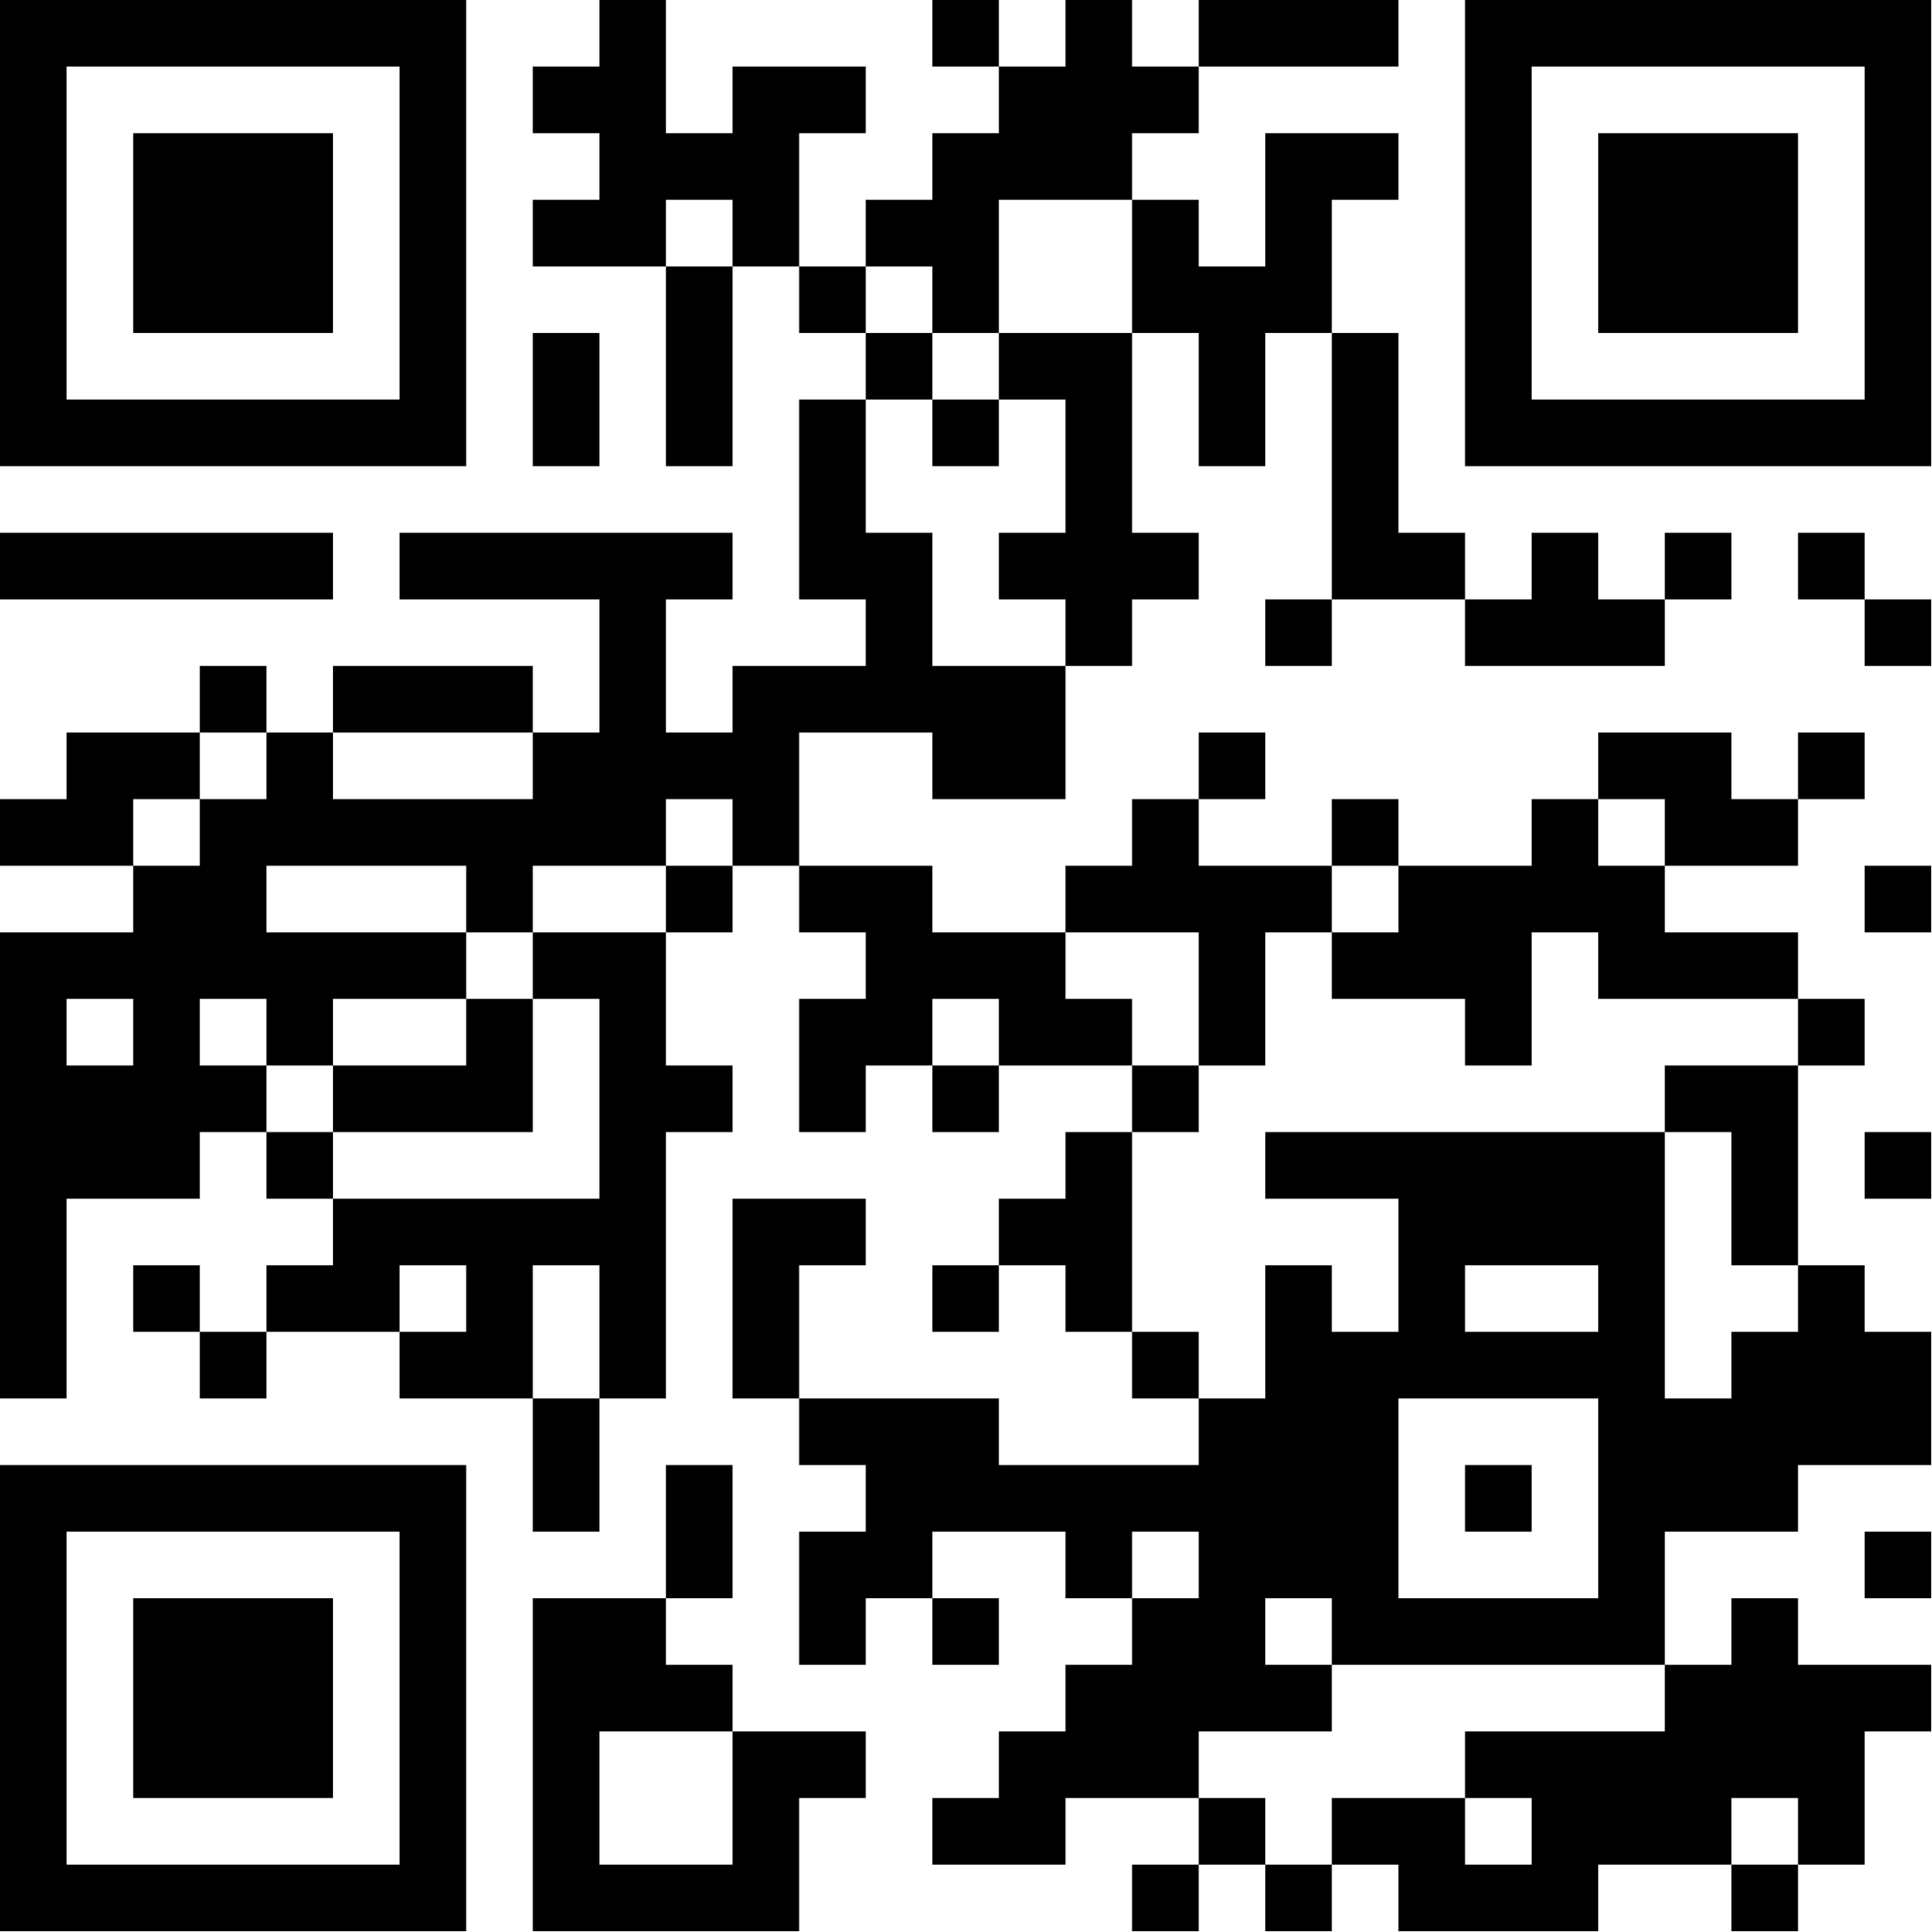
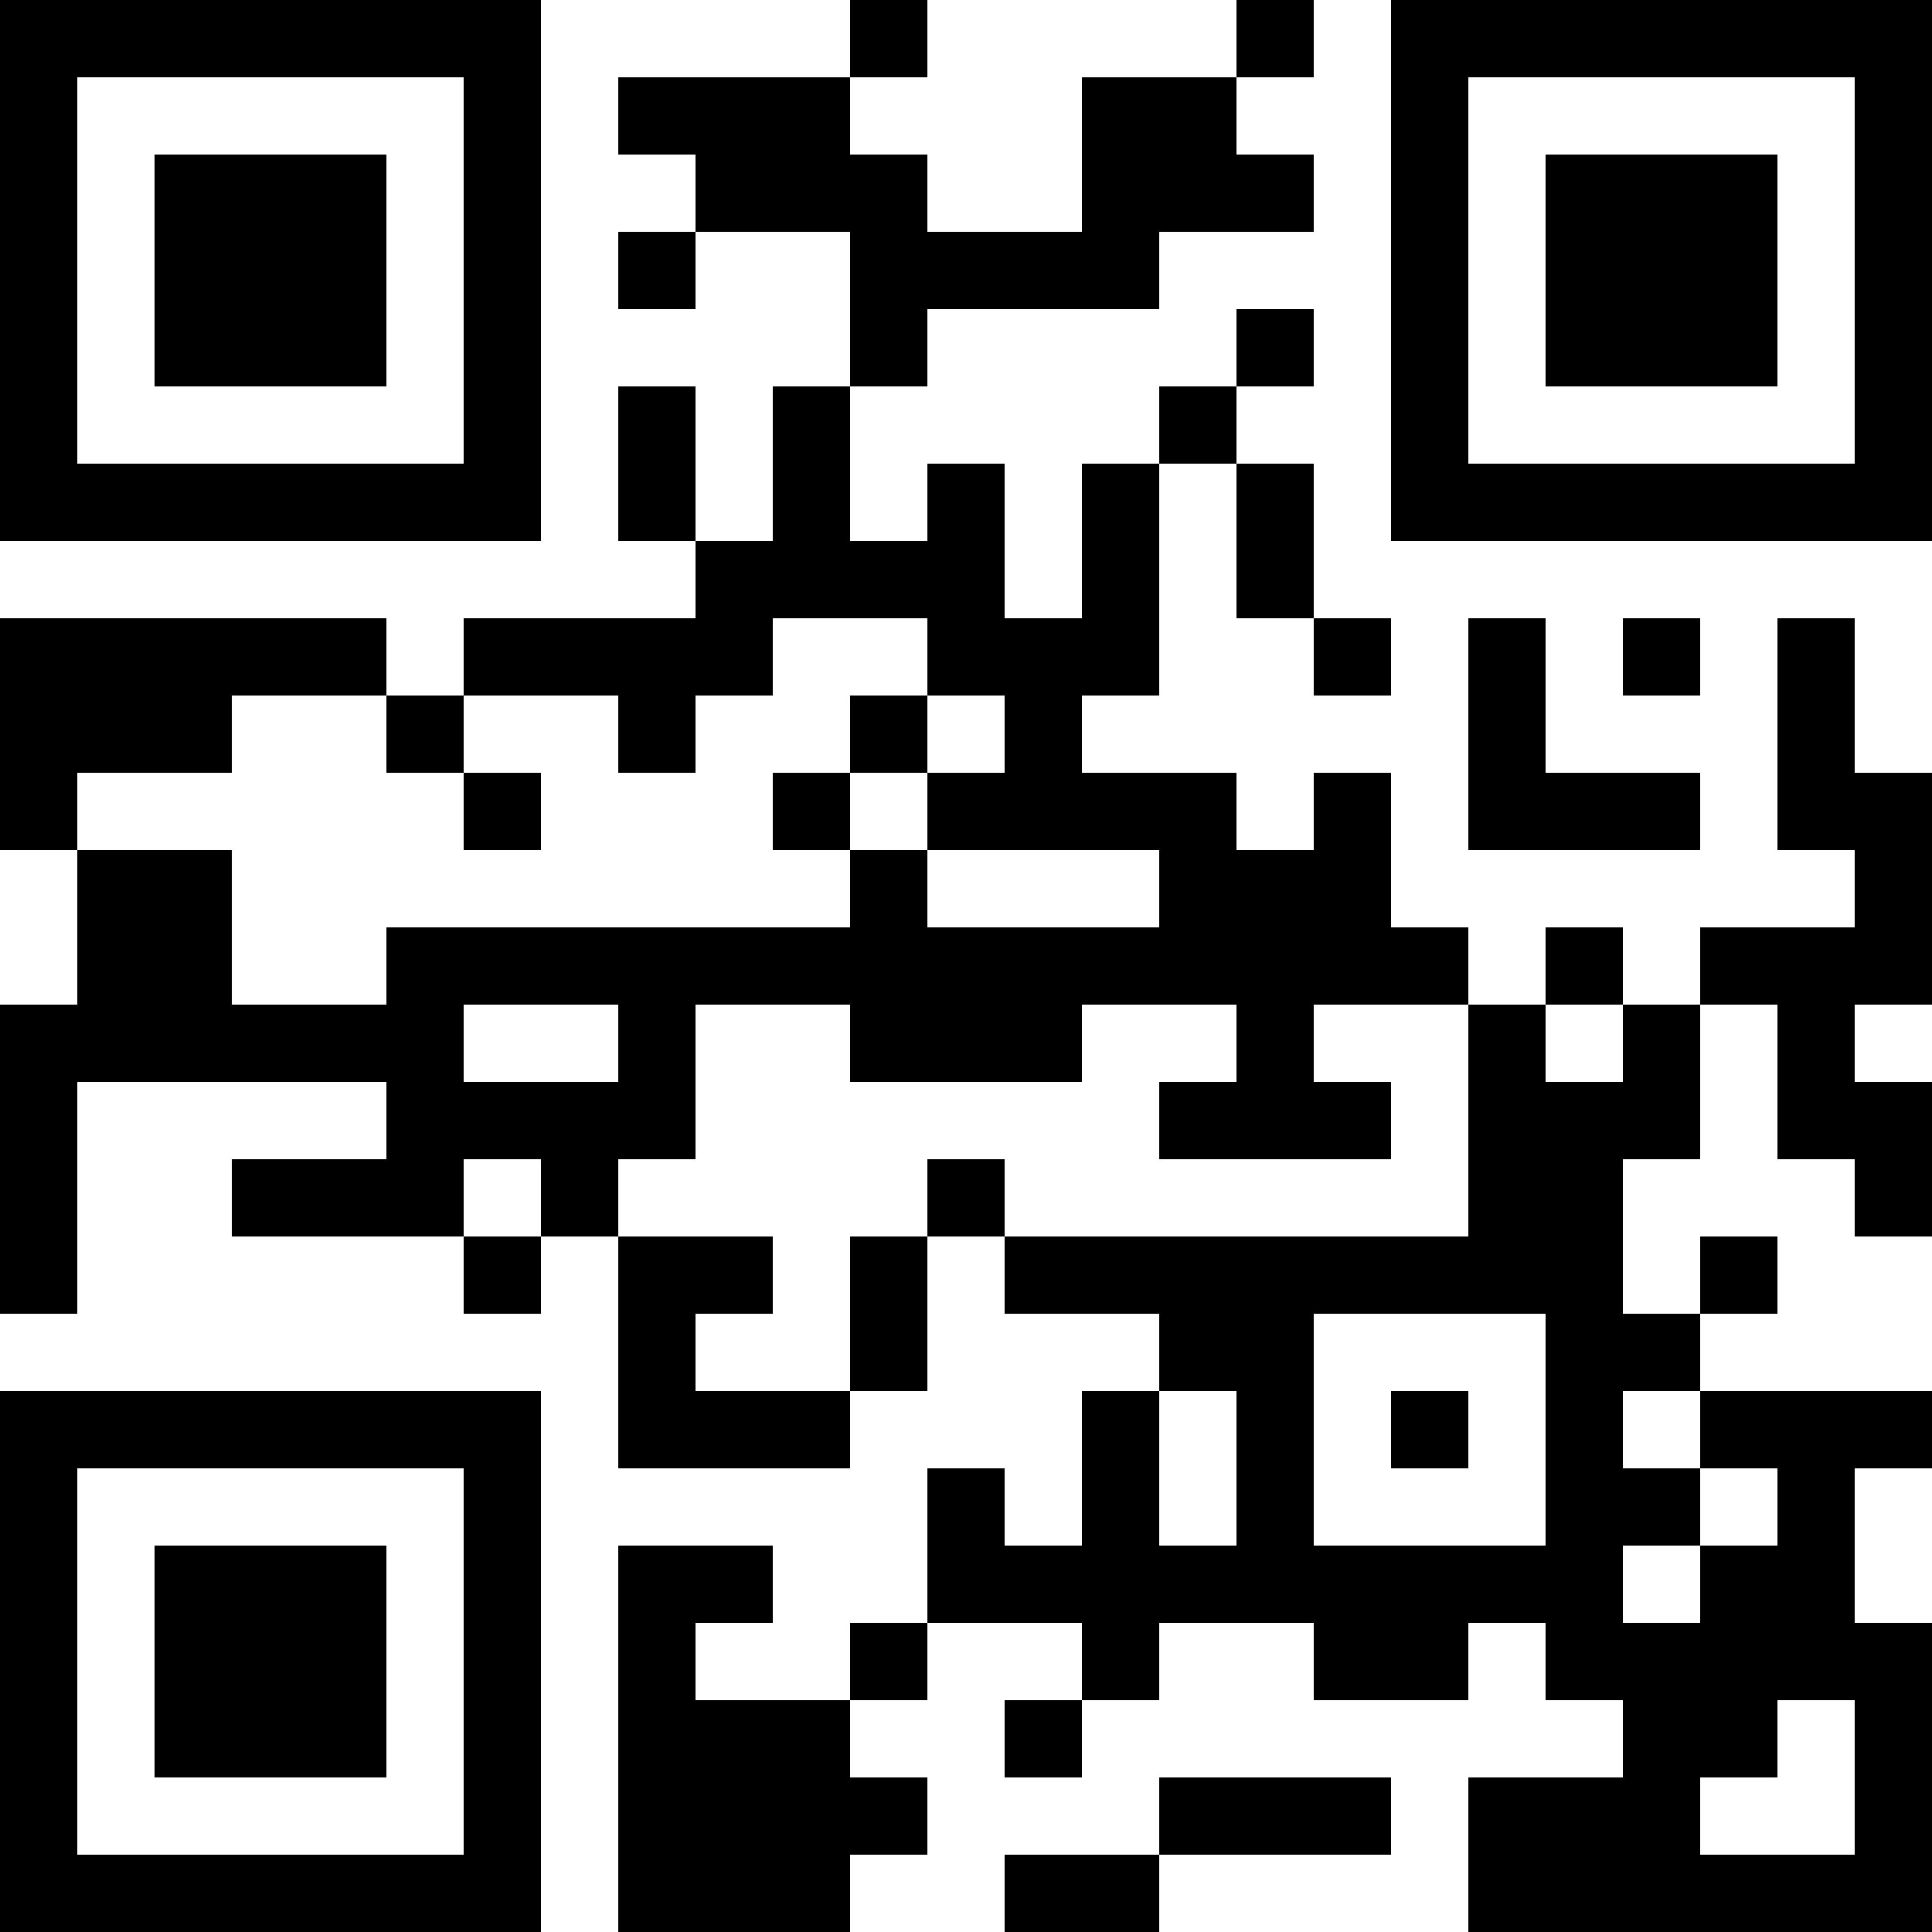
- <svg xmlns="http://www.w3.org/2000/svg" version="1.1" width="580" height="580">
-   <rect style="fill:rgb(255, 255, 255);fill-opacity:1" x="0" y="0" width="580" height="580" />
+ <svg xmlns="http://www.w3.org/2000/svg" version="1.1" width="600" height="600">
+   <rect style="fill:rgb(255, 255, 255);fill-opacity:1" x="0" y="0" width="600" height="600" />
  <g id="elements">
-     <path style="fill:rgb(0, 0, 0)" d="M 0,0 l 20,0 0,20 -20,0 z M 20,0 l 20,0 0,20 -20,0 z M 40,0 l 20,0 0,20 -20,0 z M 60,0 l 20,0 0,20 -20,0 z M 80,0 l 20,0 0,20 -20,0 z M 100,0 l 20,0 0,20 -20,0 z M 120,0 l 20,0 0,20 -20,0 z M 180,0 l 20,0 0,20 -20,0 z M 280,0 l 20,0 0,20 -20,0 z M 320,0 l 20,0 0,20 -20,0 z M 360,0 l 20,0 0,20 -20,0 z M 380,0 l 20,0 0,20 -20,0 z M 400,0 l 20,0 0,20 -20,0 z M 440,0 l 20,0 0,20 -20,0 z M 460,0 l 20,0 0,20 -20,0 z M 480,0 l 20,0 0,20 -20,0 z M 500,0 l 20,0 0,20 -20,0 z M 520,0 l 20,0 0,20 -20,0 z M 540,0 l 20,0 0,20 -20,0 z M 560,0 l 20,0 0,20 -20,0 z M 0,20 l 20,0 0,20 -20,0 z M 120,20 l 20,0 0,20 -20,0 z M 160,20 l 20,0 0,20 -20,0 z M 180,20 l 20,0 0,20 -20,0 z M 220,20 l 20,0 0,20 -20,0 z M 240,20 l 20,0 0,20 -20,0 z M 300,20 l 20,0 0,20 -20,0 z M 320,20 l 20,0 0,20 -20,0 z M 340,20 l 20,0 0,20 -20,0 z M 440,20 l 20,0 0,20 -20,0 z M 560,20 l 20,0 0,20 -20,0 z M 0,40 l 20,0 0,20 -20,0 z M 40,40 l 20,0 0,20 -20,0 z M 60,40 l 20,0 0,20 -20,0 z M 80,40 l 20,0 0,20 -20,0 z M 120,40 l 20,0 0,20 -20,0 z M 180,40 l 20,0 0,20 -20,0 z M 200,40 l 20,0 0,20 -20,0 z M 220,40 l 20,0 0,20 -20,0 z M 280,40 l 20,0 0,20 -20,0 z M 300,40 l 20,0 0,20 -20,0 z M 320,40 l 20,0 0,20 -20,0 z M 380,40 l 20,0 0,20 -20,0 z M 400,40 l 20,0 0,20 -20,0 z M 440,40 l 20,0 0,20 -20,0 z M 480,40 l 20,0 0,20 -20,0 z M 500,40 l 20,0 0,20 -20,0 z M 520,40 l 20,0 0,20 -20,0 z M 560,40 l 20,0 0,20 -20,0 z M 0,60 l 20,0 0,20 -20,0 z M 40,60 l 20,0 0,20 -20,0 z M 60,60 l 20,0 0,20 -20,0 z M 80,60 l 20,0 0,20 -20,0 z M 120,60 l 20,0 0,20 -20,0 z M 160,60 l 20,0 0,20 -20,0 z M 180,60 l 20,0 0,20 -20,0 z M 220,60 l 20,0 0,20 -20,0 z M 260,60 l 20,0 0,20 -20,0 z M 280,60 l 20,0 0,20 -20,0 z M 340,60 l 20,0 0,20 -20,0 z M 380,60 l 20,0 0,20 -20,0 z M 440,60 l 20,0 0,20 -20,0 z M 480,60 l 20,0 0,20 -20,0 z M 500,60 l 20,0 0,20 -20,0 z M 520,60 l 20,0 0,20 -20,0 z M 560,60 l 20,0 0,20 -20,0 z M 0,80 l 20,0 0,20 -20,0 z M 40,80 l 20,0 0,20 -20,0 z M 60,80 l 20,0 0,20 -20,0 z M 80,80 l 20,0 0,20 -20,0 z M 120,80 l 20,0 0,20 -20,0 z M 200,80 l 20,0 0,20 -20,0 z M 240,80 l 20,0 0,20 -20,0 z M 280,80 l 20,0 0,20 -20,0 z M 340,80 l 20,0 0,20 -20,0 z M 360,80 l 20,0 0,20 -20,0 z M 380,80 l 20,0 0,20 -20,0 z M 440,80 l 20,0 0,20 -20,0 z M 480,80 l 20,0 0,20 -20,0 z M 500,80 l 20,0 0,20 -20,0 z M 520,80 l 20,0 0,20 -20,0 z M 560,80 l 20,0 0,20 -20,0 z M 0,100 l 20,0 0,20 -20,0 z M 120,100 l 20,0 0,20 -20,0 z M 160,100 l 20,0 0,20 -20,0 z M 200,100 l 20,0 0,20 -20,0 z M 260,100 l 20,0 0,20 -20,0 z M 300,100 l 20,0 0,20 -20,0 z M 320,100 l 20,0 0,20 -20,0 z M 360,100 l 20,0 0,20 -20,0 z M 400,100 l 20,0 0,20 -20,0 z M 440,100 l 20,0 0,20 -20,0 z M 560,100 l 20,0 0,20 -20,0 z M 0,120 l 20,0 0,20 -20,0 z M 20,120 l 20,0 0,20 -20,0 z M 40,120 l 20,0 0,20 -20,0 z M 60,120 l 20,0 0,20 -20,0 z M 80,120 l 20,0 0,20 -20,0 z M 100,120 l 20,0 0,20 -20,0 z M 120,120 l 20,0 0,20 -20,0 z M 160,120 l 20,0 0,20 -20,0 z M 200,120 l 20,0 0,20 -20,0 z M 240,120 l 20,0 0,20 -20,0 z M 280,120 l 20,0 0,20 -20,0 z M 320,120 l 20,0 0,20 -20,0 z M 360,120 l 20,0 0,20 -20,0 z M 400,120 l 20,0 0,20 -20,0 z M 440,120 l 20,0 0,20 -20,0 z M 460,120 l 20,0 0,20 -20,0 z M 480,120 l 20,0 0,20 -20,0 z M 500,120 l 20,0 0,20 -20,0 z M 520,120 l 20,0 0,20 -20,0 z M 540,120 l 20,0 0,20 -20,0 z M 560,120 l 20,0 0,20 -20,0 z M 240,140 l 20,0 0,20 -20,0 z M 320,140 l 20,0 0,20 -20,0 z M 400,140 l 20,0 0,20 -20,0 z M 0,160 l 20,0 0,20 -20,0 z M 20,160 l 20,0 0,20 -20,0 z M 40,160 l 20,0 0,20 -20,0 z M 60,160 l 20,0 0,20 -20,0 z M 80,160 l 20,0 0,20 -20,0 z M 120,160 l 20,0 0,20 -20,0 z M 140,160 l 20,0 0,20 -20,0 z M 160,160 l 20,0 0,20 -20,0 z M 180,160 l 20,0 0,20 -20,0 z M 200,160 l 20,0 0,20 -20,0 z M 240,160 l 20,0 0,20 -20,0 z M 260,160 l 20,0 0,20 -20,0 z M 300,160 l 20,0 0,20 -20,0 z M 320,160 l 20,0 0,20 -20,0 z M 340,160 l 20,0 0,20 -20,0 z M 400,160 l 20,0 0,20 -20,0 z M 420,160 l 20,0 0,20 -20,0 z M 460,160 l 20,0 0,20 -20,0 z M 500,160 l 20,0 0,20 -20,0 z M 540,160 l 20,0 0,20 -20,0 z M 180,180 l 20,0 0,20 -20,0 z M 260,180 l 20,0 0,20 -20,0 z M 320,180 l 20,0 0,20 -20,0 z M 380,180 l 20,0 0,20 -20,0 z M 440,180 l 20,0 0,20 -20,0 z M 460,180 l 20,0 0,20 -20,0 z M 480,180 l 20,0 0,20 -20,0 z M 560,180 l 20,0 0,20 -20,0 z M 60,200 l 20,0 0,20 -20,0 z M 100,200 l 20,0 0,20 -20,0 z M 120,200 l 20,0 0,20 -20,0 z M 140,200 l 20,0 0,20 -20,0 z M 180,200 l 20,0 0,20 -20,0 z M 220,200 l 20,0 0,20 -20,0 z M 240,200 l 20,0 0,20 -20,0 z M 260,200 l 20,0 0,20 -20,0 z M 280,200 l 20,0 0,20 -20,0 z M 300,200 l 20,0 0,20 -20,0 z M 20,220 l 20,0 0,20 -20,0 z M 40,220 l 20,0 0,20 -20,0 z M 80,220 l 20,0 0,20 -20,0 z M 160,220 l 20,0 0,20 -20,0 z M 180,220 l 20,0 0,20 -20,0 z M 200,220 l 20,0 0,20 -20,0 z M 220,220 l 20,0 0,20 -20,0 z M 280,220 l 20,0 0,20 -20,0 z M 300,220 l 20,0 0,20 -20,0 z M 360,220 l 20,0 0,20 -20,0 z M 480,220 l 20,0 0,20 -20,0 z M 500,220 l 20,0 0,20 -20,0 z M 540,220 l 20,0 0,20 -20,0 z M 0,240 l 20,0 0,20 -20,0 z M 20,240 l 20,0 0,20 -20,0 z M 60,240 l 20,0 0,20 -20,0 z M 80,240 l 20,0 0,20 -20,0 z M 100,240 l 20,0 0,20 -20,0 z M 120,240 l 20,0 0,20 -20,0 z M 140,240 l 20,0 0,20 -20,0 z M 160,240 l 20,0 0,20 -20,0 z M 180,240 l 20,0 0,20 -20,0 z M 220,240 l 20,0 0,20 -20,0 z M 340,240 l 20,0 0,20 -20,0 z M 400,240 l 20,0 0,20 -20,0 z M 460,240 l 20,0 0,20 -20,0 z M 500,240 l 20,0 0,20 -20,0 z M 520,240 l 20,0 0,20 -20,0 z M 40,260 l 20,0 0,20 -20,0 z M 60,260 l 20,0 0,20 -20,0 z M 140,260 l 20,0 0,20 -20,0 z M 200,260 l 20,0 0,20 -20,0 z M 240,260 l 20,0 0,20 -20,0 z M 260,260 l 20,0 0,20 -20,0 z M 320,260 l 20,0 0,20 -20,0 z M 340,260 l 20,0 0,20 -20,0 z M 360,260 l 20,0 0,20 -20,0 z M 380,260 l 20,0 0,20 -20,0 z M 420,260 l 20,0 0,20 -20,0 z M 440,260 l 20,0 0,20 -20,0 z M 460,260 l 20,0 0,20 -20,0 z M 480,260 l 20,0 0,20 -20,0 z M 560,260 l 20,0 0,20 -20,0 z M 0,280 l 20,0 0,20 -20,0 z M 20,280 l 20,0 0,20 -20,0 z M 40,280 l 20,0 0,20 -20,0 z M 60,280 l 20,0 0,20 -20,0 z M 80,280 l 20,0 0,20 -20,0 z M 100,280 l 20,0 0,20 -20,0 z M 120,280 l 20,0 0,20 -20,0 z M 160,280 l 20,0 0,20 -20,0 z M 180,280 l 20,0 0,20 -20,0 z M 260,280 l 20,0 0,20 -20,0 z M 280,280 l 20,0 0,20 -20,0 z M 300,280 l 20,0 0,20 -20,0 z M 360,280 l 20,0 0,20 -20,0 z M 400,280 l 20,0 0,20 -20,0 z M 420,280 l 20,0 0,20 -20,0 z M 440,280 l 20,0 0,20 -20,0 z M 480,280 l 20,0 0,20 -20,0 z M 500,280 l 20,0 0,20 -20,0 z M 520,280 l 20,0 0,20 -20,0 z M 0,300 l 20,0 0,20 -20,0 z M 40,300 l 20,0 0,20 -20,0 z M 80,300 l 20,0 0,20 -20,0 z M 140,300 l 20,0 0,20 -20,0 z M 180,300 l 20,0 0,20 -20,0 z M 240,300 l 20,0 0,20 -20,0 z M 260,300 l 20,0 0,20 -20,0 z M 300,300 l 20,0 0,20 -20,0 z M 320,300 l 20,0 0,20 -20,0 z M 360,300 l 20,0 0,20 -20,0 z M 440,300 l 20,0 0,20 -20,0 z M 540,300 l 20,0 0,20 -20,0 z M 0,320 l 20,0 0,20 -20,0 z M 20,320 l 20,0 0,20 -20,0 z M 40,320 l 20,0 0,20 -20,0 z M 60,320 l 20,0 0,20 -20,0 z M 100,320 l 20,0 0,20 -20,0 z M 120,320 l 20,0 0,20 -20,0 z M 140,320 l 20,0 0,20 -20,0 z M 180,320 l 20,0 0,20 -20,0 z M 200,320 l 20,0 0,20 -20,0 z M 240,320 l 20,0 0,20 -20,0 z M 280,320 l 20,0 0,20 -20,0 z M 340,320 l 20,0 0,20 -20,0 z M 500,320 l 20,0 0,20 -20,0 z M 520,320 l 20,0 0,20 -20,0 z M 0,340 l 20,0 0,20 -20,0 z M 20,340 l 20,0 0,20 -20,0 z M 40,340 l 20,0 0,20 -20,0 z M 80,340 l 20,0 0,20 -20,0 z M 180,340 l 20,0 0,20 -20,0 z M 320,340 l 20,0 0,20 -20,0 z M 380,340 l 20,0 0,20 -20,0 z M 400,340 l 20,0 0,20 -20,0 z M 420,340 l 20,0 0,20 -20,0 z M 440,340 l 20,0 0,20 -20,0 z M 460,340 l 20,0 0,20 -20,0 z M 480,340 l 20,0 0,20 -20,0 z M 520,340 l 20,0 0,20 -20,0 z M 560,340 l 20,0 0,20 -20,0 z M 0,360 l 20,0 0,20 -20,0 z M 100,360 l 20,0 0,20 -20,0 z M 120,360 l 20,0 0,20 -20,0 z M 140,360 l 20,0 0,20 -20,0 z M 160,360 l 20,0 0,20 -20,0 z M 180,360 l 20,0 0,20 -20,0 z M 220,360 l 20,0 0,20 -20,0 z M 240,360 l 20,0 0,20 -20,0 z M 300,360 l 20,0 0,20 -20,0 z M 320,360 l 20,0 0,20 -20,0 z M 420,360 l 20,0 0,20 -20,0 z M 440,360 l 20,0 0,20 -20,0 z M 460,360 l 20,0 0,20 -20,0 z M 480,360 l 20,0 0,20 -20,0 z M 520,360 l 20,0 0,20 -20,0 z M 0,380 l 20,0 0,20 -20,0 z M 40,380 l 20,0 0,20 -20,0 z M 80,380 l 20,0 0,20 -20,0 z M 100,380 l 20,0 0,20 -20,0 z M 140,380 l 20,0 0,20 -20,0 z M 180,380 l 20,0 0,20 -20,0 z M 220,380 l 20,0 0,20 -20,0 z M 280,380 l 20,0 0,20 -20,0 z M 320,380 l 20,0 0,20 -20,0 z M 380,380 l 20,0 0,20 -20,0 z M 420,380 l 20,0 0,20 -20,0 z M 480,380 l 20,0 0,20 -20,0 z M 540,380 l 20,0 0,20 -20,0 z M 0,400 l 20,0 0,20 -20,0 z M 60,400 l 20,0 0,20 -20,0 z M 120,400 l 20,0 0,20 -20,0 z M 140,400 l 20,0 0,20 -20,0 z M 180,400 l 20,0 0,20 -20,0 z M 220,400 l 20,0 0,20 -20,0 z M 340,400 l 20,0 0,20 -20,0 z M 380,400 l 20,0 0,20 -20,0 z M 400,400 l 20,0 0,20 -20,0 z M 420,400 l 20,0 0,20 -20,0 z M 440,400 l 20,0 0,20 -20,0 z M 460,400 l 20,0 0,20 -20,0 z M 480,400 l 20,0 0,20 -20,0 z M 520,400 l 20,0 0,20 -20,0 z M 540,400 l 20,0 0,20 -20,0 z M 560,400 l 20,0 0,20 -20,0 z M 160,420 l 20,0 0,20 -20,0 z M 240,420 l 20,0 0,20 -20,0 z M 260,420 l 20,0 0,20 -20,0 z M 280,420 l 20,0 0,20 -20,0 z M 360,420 l 20,0 0,20 -20,0 z M 380,420 l 20,0 0,20 -20,0 z M 400,420 l 20,0 0,20 -20,0 z M 480,420 l 20,0 0,20 -20,0 z M 500,420 l 20,0 0,20 -20,0 z M 520,420 l 20,0 0,20 -20,0 z M 540,420 l 20,0 0,20 -20,0 z M 560,420 l 20,0 0,20 -20,0 z M 0,440 l 20,0 0,20 -20,0 z M 20,440 l 20,0 0,20 -20,0 z M 40,440 l 20,0 0,20 -20,0 z M 60,440 l 20,0 0,20 -20,0 z M 80,440 l 20,0 0,20 -20,0 z M 100,440 l 20,0 0,20 -20,0 z M 120,440 l 20,0 0,20 -20,0 z M 160,440 l 20,0 0,20 -20,0 z M 200,440 l 20,0 0,20 -20,0 z M 260,440 l 20,0 0,20 -20,0 z M 280,440 l 20,0 0,20 -20,0 z M 300,440 l 20,0 0,20 -20,0 z M 320,440 l 20,0 0,20 -20,0 z M 340,440 l 20,0 0,20 -20,0 z M 360,440 l 20,0 0,20 -20,0 z M 380,440 l 20,0 0,20 -20,0 z M 400,440 l 20,0 0,20 -20,0 z M 440,440 l 20,0 0,20 -20,0 z M 480,440 l 20,0 0,20 -20,0 z M 500,440 l 20,0 0,20 -20,0 z M 520,440 l 20,0 0,20 -20,0 z M 0,460 l 20,0 0,20 -20,0 z M 120,460 l 20,0 0,20 -20,0 z M 200,460 l 20,0 0,20 -20,0 z M 240,460 l 20,0 0,20 -20,0 z M 260,460 l 20,0 0,20 -20,0 z M 320,460 l 20,0 0,20 -20,0 z M 360,460 l 20,0 0,20 -20,0 z M 380,460 l 20,0 0,20 -20,0 z M 400,460 l 20,0 0,20 -20,0 z M 480,460 l 20,0 0,20 -20,0 z M 560,460 l 20,0 0,20 -20,0 z M 0,480 l 20,0 0,20 -20,0 z M 40,480 l 20,0 0,20 -20,0 z M 60,480 l 20,0 0,20 -20,0 z M 80,480 l 20,0 0,20 -20,0 z M 120,480 l 20,0 0,20 -20,0 z M 160,480 l 20,0 0,20 -20,0 z M 180,480 l 20,0 0,20 -20,0 z M 240,480 l 20,0 0,20 -20,0 z M 280,480 l 20,0 0,20 -20,0 z M 340,480 l 20,0 0,20 -20,0 z M 360,480 l 20,0 0,20 -20,0 z M 400,480 l 20,0 0,20 -20,0 z M 420,480 l 20,0 0,20 -20,0 z M 440,480 l 20,0 0,20 -20,0 z M 460,480 l 20,0 0,20 -20,0 z M 480,480 l 20,0 0,20 -20,0 z M 520,480 l 20,0 0,20 -20,0 z M 0,500 l 20,0 0,20 -20,0 z M 40,500 l 20,0 0,20 -20,0 z M 60,500 l 20,0 0,20 -20,0 z M 80,500 l 20,0 0,20 -20,0 z M 120,500 l 20,0 0,20 -20,0 z M 160,500 l 20,0 0,20 -20,0 z M 180,500 l 20,0 0,20 -20,0 z M 200,500 l 20,0 0,20 -20,0 z M 320,500 l 20,0 0,20 -20,0 z M 340,500 l 20,0 0,20 -20,0 z M 360,500 l 20,0 0,20 -20,0 z M 380,500 l 20,0 0,20 -20,0 z M 500,500 l 20,0 0,20 -20,0 z M 520,500 l 20,0 0,20 -20,0 z M 540,500 l 20,0 0,20 -20,0 z M 560,500 l 20,0 0,20 -20,0 z M 0,520 l 20,0 0,20 -20,0 z M 40,520 l 20,0 0,20 -20,0 z M 60,520 l 20,0 0,20 -20,0 z M 80,520 l 20,0 0,20 -20,0 z M 120,520 l 20,0 0,20 -20,0 z M 160,520 l 20,0 0,20 -20,0 z M 220,520 l 20,0 0,20 -20,0 z M 240,520 l 20,0 0,20 -20,0 z M 300,520 l 20,0 0,20 -20,0 z M 320,520 l 20,0 0,20 -20,0 z M 340,520 l 20,0 0,20 -20,0 z M 440,520 l 20,0 0,20 -20,0 z M 460,520 l 20,0 0,20 -20,0 z M 480,520 l 20,0 0,20 -20,0 z M 500,520 l 20,0 0,20 -20,0 z M 520,520 l 20,0 0,20 -20,0 z M 540,520 l 20,0 0,20 -20,0 z M 0,540 l 20,0 0,20 -20,0 z M 120,540 l 20,0 0,20 -20,0 z M 160,540 l 20,0 0,20 -20,0 z M 220,540 l 20,0 0,20 -20,0 z M 280,540 l 20,0 0,20 -20,0 z M 300,540 l 20,0 0,20 -20,0 z M 360,540 l 20,0 0,20 -20,0 z M 400,540 l 20,0 0,20 -20,0 z M 420,540 l 20,0 0,20 -20,0 z M 460,540 l 20,0 0,20 -20,0 z M 480,540 l 20,0 0,20 -20,0 z M 500,540 l 20,0 0,20 -20,0 z M 540,540 l 20,0 0,20 -20,0 z M 0,560 l 20,0 0,20 -20,0 z M 20,560 l 20,0 0,20 -20,0 z M 40,560 l 20,0 0,20 -20,0 z M 60,560 l 20,0 0,20 -20,0 z M 80,560 l 20,0 0,20 -20,0 z M 100,560 l 20,0 0,20 -20,0 z M 120,560 l 20,0 0,20 -20,0 z M 160,560 l 20,0 0,20 -20,0 z M 180,560 l 20,0 0,20 -20,0 z M 200,560 l 20,0 0,20 -20,0 z M 220,560 l 20,0 0,20 -20,0 z M 340,560 l 20,0 0,20 -20,0 z M 380,560 l 20,0 0,20 -20,0 z M 420,560 l 20,0 0,20 -20,0 z M 440,560 l 20,0 0,20 -20,0 z M 460,560 l 20,0 0,20 -20,0 z M 520,560 l 20,0 0,20 -20,0 z " />
+     <path style="fill:rgb(0, 0, 0)" d="M 0,0 l 24,0 0,24 -24,0 z M 24,0 l 24,0 0,24 -24,0 z M 48,0 l 24,0 0,24 -24,0 z M 72,0 l 24,0 0,24 -24,0 z M 96,0 l 24,0 0,24 -24,0 z M 120,0 l 24,0 0,24 -24,0 z M 144,0 l 24,0 0,24 -24,0 z M 264,0 l 24,0 0,24 -24,0 z M 384,0 l 24,0 0,24 -24,0 z M 432,0 l 24,0 0,24 -24,0 z M 456,0 l 24,0 0,24 -24,0 z M 480,0 l 24,0 0,24 -24,0 z M 504,0 l 24,0 0,24 -24,0 z M 528,0 l 24,0 0,24 -24,0 z M 552,0 l 24,0 0,24 -24,0 z M 576,0 l 24,0 0,24 -24,0 z M 0,24 l 24,0 0,24 -24,0 z M 144,24 l 24,0 0,24 -24,0 z M 192,24 l 24,0 0,24 -24,0 z M 216,24 l 24,0 0,24 -24,0 z M 240,24 l 24,0 0,24 -24,0 z M 336,24 l 24,0 0,24 -24,0 z M 360,24 l 24,0 0,24 -24,0 z M 432,24 l 24,0 0,24 -24,0 z M 576,24 l 24,0 0,24 -24,0 z M 0,48 l 24,0 0,24 -24,0 z M 48,48 l 24,0 0,24 -24,0 z M 72,48 l 24,0 0,24 -24,0 z M 96,48 l 24,0 0,24 -24,0 z M 144,48 l 24,0 0,24 -24,0 z M 216,48 l 24,0 0,24 -24,0 z M 240,48 l 24,0 0,24 -24,0 z M 264,48 l 24,0 0,24 -24,0 z M 336,48 l 24,0 0,24 -24,0 z M 360,48 l 24,0 0,24 -24,0 z M 384,48 l 24,0 0,24 -24,0 z M 432,48 l 24,0 0,24 -24,0 z M 480,48 l 24,0 0,24 -24,0 z M 504,48 l 24,0 0,24 -24,0 z M 528,48 l 24,0 0,24 -24,0 z M 576,48 l 24,0 0,24 -24,0 z M 0,72 l 24,0 0,24 -24,0 z M 48,72 l 24,0 0,24 -24,0 z M 72,72 l 24,0 0,24 -24,0 z M 96,72 l 24,0 0,24 -24,0 z M 144,72 l 24,0 0,24 -24,0 z M 192,72 l 24,0 0,24 -24,0 z M 264,72 l 24,0 0,24 -24,0 z M 288,72 l 24,0 0,24 -24,0 z M 312,72 l 24,0 0,24 -24,0 z M 336,72 l 24,0 0,24 -24,0 z M 432,72 l 24,0 0,24 -24,0 z M 480,72 l 24,0 0,24 -24,0 z M 504,72 l 24,0 0,24 -24,0 z M 528,72 l 24,0 0,24 -24,0 z M 576,72 l 24,0 0,24 -24,0 z M 0,96 l 24,0 0,24 -24,0 z M 48,96 l 24,0 0,24 -24,0 z M 72,96 l 24,0 0,24 -24,0 z M 96,96 l 24,0 0,24 -24,0 z M 144,96 l 24,0 0,24 -24,0 z M 264,96 l 24,0 0,24 -24,0 z M 384,96 l 24,0 0,24 -24,0 z M 432,96 l 24,0 0,24 -24,0 z M 480,96 l 24,0 0,24 -24,0 z M 504,96 l 24,0 0,24 -24,0 z M 528,96 l 24,0 0,24 -24,0 z M 576,96 l 24,0 0,24 -24,0 z M 0,120 l 24,0 0,24 -24,0 z M 144,120 l 24,0 0,24 -24,0 z M 192,120 l 24,0 0,24 -24,0 z M 240,120 l 24,0 0,24 -24,0 z M 360,120 l 24,0 0,24 -24,0 z M 432,120 l 24,0 0,24 -24,0 z M 576,120 l 24,0 0,24 -24,0 z M 0,144 l 24,0 0,24 -24,0 z M 24,144 l 24,0 0,24 -24,0 z M 48,144 l 24,0 0,24 -24,0 z M 72,144 l 24,0 0,24 -24,0 z M 96,144 l 24,0 0,24 -24,0 z M 120,144 l 24,0 0,24 -24,0 z M 144,144 l 24,0 0,24 -24,0 z M 192,144 l 24,0 0,24 -24,0 z M 240,144 l 24,0 0,24 -24,0 z M 288,144 l 24,0 0,24 -24,0 z M 336,144 l 24,0 0,24 -24,0 z M 384,144 l 24,0 0,24 -24,0 z M 432,144 l 24,0 0,24 -24,0 z M 456,144 l 24,0 0,24 -24,0 z M 480,144 l 24,0 0,24 -24,0 z M 504,144 l 24,0 0,24 -24,0 z M 528,144 l 24,0 0,24 -24,0 z M 552,144 l 24,0 0,24 -24,0 z M 576,144 l 24,0 0,24 -24,0 z M 216,168 l 24,0 0,24 -24,0 z M 240,168 l 24,0 0,24 -24,0 z M 264,168 l 24,0 0,24 -24,0 z M 288,168 l 24,0 0,24 -24,0 z M 336,168 l 24,0 0,24 -24,0 z M 384,168 l 24,0 0,24 -24,0 z M 0,192 l 24,0 0,24 -24,0 z M 24,192 l 24,0 0,24 -24,0 z M 48,192 l 24,0 0,24 -24,0 z M 72,192 l 24,0 0,24 -24,0 z M 96,192 l 24,0 0,24 -24,0 z M 144,192 l 24,0 0,24 -24,0 z M 168,192 l 24,0 0,24 -24,0 z M 192,192 l 24,0 0,24 -24,0 z M 216,192 l 24,0 0,24 -24,0 z M 288,192 l 24,0 0,24 -24,0 z M 312,192 l 24,0 0,24 -24,0 z M 336,192 l 24,0 0,24 -24,0 z M 408,192 l 24,0 0,24 -24,0 z M 456,192 l 24,0 0,24 -24,0 z M 504,192 l 24,0 0,24 -24,0 z M 552,192 l 24,0 0,24 -24,0 z M 0,216 l 24,0 0,24 -24,0 z M 24,216 l 24,0 0,24 -24,0 z M 48,216 l 24,0 0,24 -24,0 z M 120,216 l 24,0 0,24 -24,0 z M 192,216 l 24,0 0,24 -24,0 z M 264,216 l 24,0 0,24 -24,0 z M 312,216 l 24,0 0,24 -24,0 z M 456,216 l 24,0 0,24 -24,0 z M 552,216 l 24,0 0,24 -24,0 z M 0,240 l 24,0 0,24 -24,0 z M 144,240 l 24,0 0,24 -24,0 z M 240,240 l 24,0 0,24 -24,0 z M 288,240 l 24,0 0,24 -24,0 z M 312,240 l 24,0 0,24 -24,0 z M 336,240 l 24,0 0,24 -24,0 z M 360,240 l 24,0 0,24 -24,0 z M 408,240 l 24,0 0,24 -24,0 z M 456,240 l 24,0 0,24 -24,0 z M 480,240 l 24,0 0,24 -24,0 z M 504,240 l 24,0 0,24 -24,0 z M 552,240 l 24,0 0,24 -24,0 z M 576,240 l 24,0 0,24 -24,0 z M 24,264 l 24,0 0,24 -24,0 z M 48,264 l 24,0 0,24 -24,0 z M 264,264 l 24,0 0,24 -24,0 z M 360,264 l 24,0 0,24 -24,0 z M 384,264 l 24,0 0,24 -24,0 z M 408,264 l 24,0 0,24 -24,0 z M 576,264 l 24,0 0,24 -24,0 z M 24,288 l 24,0 0,24 -24,0 z M 48,288 l 24,0 0,24 -24,0 z M 120,288 l 24,0 0,24 -24,0 z M 144,288 l 24,0 0,24 -24,0 z M 168,288 l 24,0 0,24 -24,0 z M 192,288 l 24,0 0,24 -24,0 z M 216,288 l 24,0 0,24 -24,0 z M 240,288 l 24,0 0,24 -24,0 z M 264,288 l 24,0 0,24 -24,0 z M 288,288 l 24,0 0,24 -24,0 z M 312,288 l 24,0 0,24 -24,0 z M 336,288 l 24,0 0,24 -24,0 z M 360,288 l 24,0 0,24 -24,0 z M 384,288 l 24,0 0,24 -24,0 z M 408,288 l 24,0 0,24 -24,0 z M 432,288 l 24,0 0,24 -24,0 z M 480,288 l 24,0 0,24 -24,0 z M 528,288 l 24,0 0,24 -24,0 z M 552,288 l 24,0 0,24 -24,0 z M 576,288 l 24,0 0,24 -24,0 z M 0,312 l 24,0 0,24 -24,0 z M 24,312 l 24,0 0,24 -24,0 z M 48,312 l 24,0 0,24 -24,0 z M 72,312 l 24,0 0,24 -24,0 z M 96,312 l 24,0 0,24 -24,0 z M 120,312 l 24,0 0,24 -24,0 z M 192,312 l 24,0 0,24 -24,0 z M 264,312 l 24,0 0,24 -24,0 z M 288,312 l 24,0 0,24 -24,0 z M 312,312 l 24,0 0,24 -24,0 z M 384,312 l 24,0 0,24 -24,0 z M 456,312 l 24,0 0,24 -24,0 z M 504,312 l 24,0 0,24 -24,0 z M 552,312 l 24,0 0,24 -24,0 z M 0,336 l 24,0 0,24 -24,0 z M 120,336 l 24,0 0,24 -24,0 z M 144,336 l 24,0 0,24 -24,0 z M 168,336 l 24,0 0,24 -24,0 z M 192,336 l 24,0 0,24 -24,0 z M 360,336 l 24,0 0,24 -24,0 z M 384,336 l 24,0 0,24 -24,0 z M 408,336 l 24,0 0,24 -24,0 z M 456,336 l 24,0 0,24 -24,0 z M 480,336 l 24,0 0,24 -24,0 z M 504,336 l 24,0 0,24 -24,0 z M 552,336 l 24,0 0,24 -24,0 z M 576,336 l 24,0 0,24 -24,0 z M 0,360 l 24,0 0,24 -24,0 z M 72,360 l 24,0 0,24 -24,0 z M 96,360 l 24,0 0,24 -24,0 z M 120,360 l 24,0 0,24 -24,0 z M 168,360 l 24,0 0,24 -24,0 z M 288,360 l 24,0 0,24 -24,0 z M 456,360 l 24,0 0,24 -24,0 z M 480,360 l 24,0 0,24 -24,0 z M 576,360 l 24,0 0,24 -24,0 z M 0,384 l 24,0 0,24 -24,0 z M 144,384 l 24,0 0,24 -24,0 z M 192,384 l 24,0 0,24 -24,0 z M 216,384 l 24,0 0,24 -24,0 z M 264,384 l 24,0 0,24 -24,0 z M 312,384 l 24,0 0,24 -24,0 z M 336,384 l 24,0 0,24 -24,0 z M 360,384 l 24,0 0,24 -24,0 z M 384,384 l 24,0 0,24 -24,0 z M 408,384 l 24,0 0,24 -24,0 z M 432,384 l 24,0 0,24 -24,0 z M 456,384 l 24,0 0,24 -24,0 z M 480,384 l 24,0 0,24 -24,0 z M 528,384 l 24,0 0,24 -24,0 z M 192,408 l 24,0 0,24 -24,0 z M 264,408 l 24,0 0,24 -24,0 z M 360,408 l 24,0 0,24 -24,0 z M 384,408 l 24,0 0,24 -24,0 z M 480,408 l 24,0 0,24 -24,0 z M 504,408 l 24,0 0,24 -24,0 z M 0,432 l 24,0 0,24 -24,0 z M 24,432 l 24,0 0,24 -24,0 z M 48,432 l 24,0 0,24 -24,0 z M 72,432 l 24,0 0,24 -24,0 z M 96,432 l 24,0 0,24 -24,0 z M 120,432 l 24,0 0,24 -24,0 z M 144,432 l 24,0 0,24 -24,0 z M 192,432 l 24,0 0,24 -24,0 z M 216,432 l 24,0 0,24 -24,0 z M 240,432 l 24,0 0,24 -24,0 z M 336,432 l 24,0 0,24 -24,0 z M 384,432 l 24,0 0,24 -24,0 z M 432,432 l 24,0 0,24 -24,0 z M 480,432 l 24,0 0,24 -24,0 z M 528,432 l 24,0 0,24 -24,0 z M 552,432 l 24,0 0,24 -24,0 z M 576,432 l 24,0 0,24 -24,0 z M 0,456 l 24,0 0,24 -24,0 z M 144,456 l 24,0 0,24 -24,0 z M 288,456 l 24,0 0,24 -24,0 z M 336,456 l 24,0 0,24 -24,0 z M 384,456 l 24,0 0,24 -24,0 z M 480,456 l 24,0 0,24 -24,0 z M 504,456 l 24,0 0,24 -24,0 z M 552,456 l 24,0 0,24 -24,0 z M 0,480 l 24,0 0,24 -24,0 z M 48,480 l 24,0 0,24 -24,0 z M 72,480 l 24,0 0,24 -24,0 z M 96,480 l 24,0 0,24 -24,0 z M 144,480 l 24,0 0,24 -24,0 z M 192,480 l 24,0 0,24 -24,0 z M 216,480 l 24,0 0,24 -24,0 z M 288,480 l 24,0 0,24 -24,0 z M 312,480 l 24,0 0,24 -24,0 z M 336,480 l 24,0 0,24 -24,0 z M 360,480 l 24,0 0,24 -24,0 z M 384,480 l 24,0 0,24 -24,0 z M 408,480 l 24,0 0,24 -24,0 z M 432,480 l 24,0 0,24 -24,0 z M 456,480 l 24,0 0,24 -24,0 z M 480,480 l 24,0 0,24 -24,0 z M 528,480 l 24,0 0,24 -24,0 z M 552,480 l 24,0 0,24 -24,0 z M 0,504 l 24,0 0,24 -24,0 z M 48,504 l 24,0 0,24 -24,0 z M 72,504 l 24,0 0,24 -24,0 z M 96,504 l 24,0 0,24 -24,0 z M 144,504 l 24,0 0,24 -24,0 z M 192,504 l 24,0 0,24 -24,0 z M 264,504 l 24,0 0,24 -24,0 z M 336,504 l 24,0 0,24 -24,0 z M 408,504 l 24,0 0,24 -24,0 z M 432,504 l 24,0 0,24 -24,0 z M 480,504 l 24,0 0,24 -24,0 z M 504,504 l 24,0 0,24 -24,0 z M 528,504 l 24,0 0,24 -24,0 z M 552,504 l 24,0 0,24 -24,0 z M 576,504 l 24,0 0,24 -24,0 z M 0,528 l 24,0 0,24 -24,0 z M 48,528 l 24,0 0,24 -24,0 z M 72,528 l 24,0 0,24 -24,0 z M 96,528 l 24,0 0,24 -24,0 z M 144,528 l 24,0 0,24 -24,0 z M 192,528 l 24,0 0,24 -24,0 z M 216,528 l 24,0 0,24 -24,0 z M 240,528 l 24,0 0,24 -24,0 z M 312,528 l 24,0 0,24 -24,0 z M 504,528 l 24,0 0,24 -24,0 z M 528,528 l 24,0 0,24 -24,0 z M 576,528 l 24,0 0,24 -24,0 z M 0,552 l 24,0 0,24 -24,0 z M 144,552 l 24,0 0,24 -24,0 z M 192,552 l 24,0 0,24 -24,0 z M 216,552 l 24,0 0,24 -24,0 z M 240,552 l 24,0 0,24 -24,0 z M 264,552 l 24,0 0,24 -24,0 z M 360,552 l 24,0 0,24 -24,0 z M 384,552 l 24,0 0,24 -24,0 z M 408,552 l 24,0 0,24 -24,0 z M 456,552 l 24,0 0,24 -24,0 z M 480,552 l 24,0 0,24 -24,0 z M 504,552 l 24,0 0,24 -24,0 z M 576,552 l 24,0 0,24 -24,0 z M 0,576 l 24,0 0,24 -24,0 z M 24,576 l 24,0 0,24 -24,0 z M 48,576 l 24,0 0,24 -24,0 z M 72,576 l 24,0 0,24 -24,0 z M 96,576 l 24,0 0,24 -24,0 z M 120,576 l 24,0 0,24 -24,0 z M 144,576 l 24,0 0,24 -24,0 z M 192,576 l 24,0 0,24 -24,0 z M 216,576 l 24,0 0,24 -24,0 z M 240,576 l 24,0 0,24 -24,0 z M 312,576 l 24,0 0,24 -24,0 z M 336,576 l 24,0 0,24 -24,0 z M 456,576 l 24,0 0,24 -24,0 z M 480,576 l 24,0 0,24 -24,0 z M 504,576 l 24,0 0,24 -24,0 z M 528,576 l 24,0 0,24 -24,0 z M 552,576 l 24,0 0,24 -24,0 z M 576,576 l 24,0 0,24 -24,0 z " />
  </g>
</svg>
